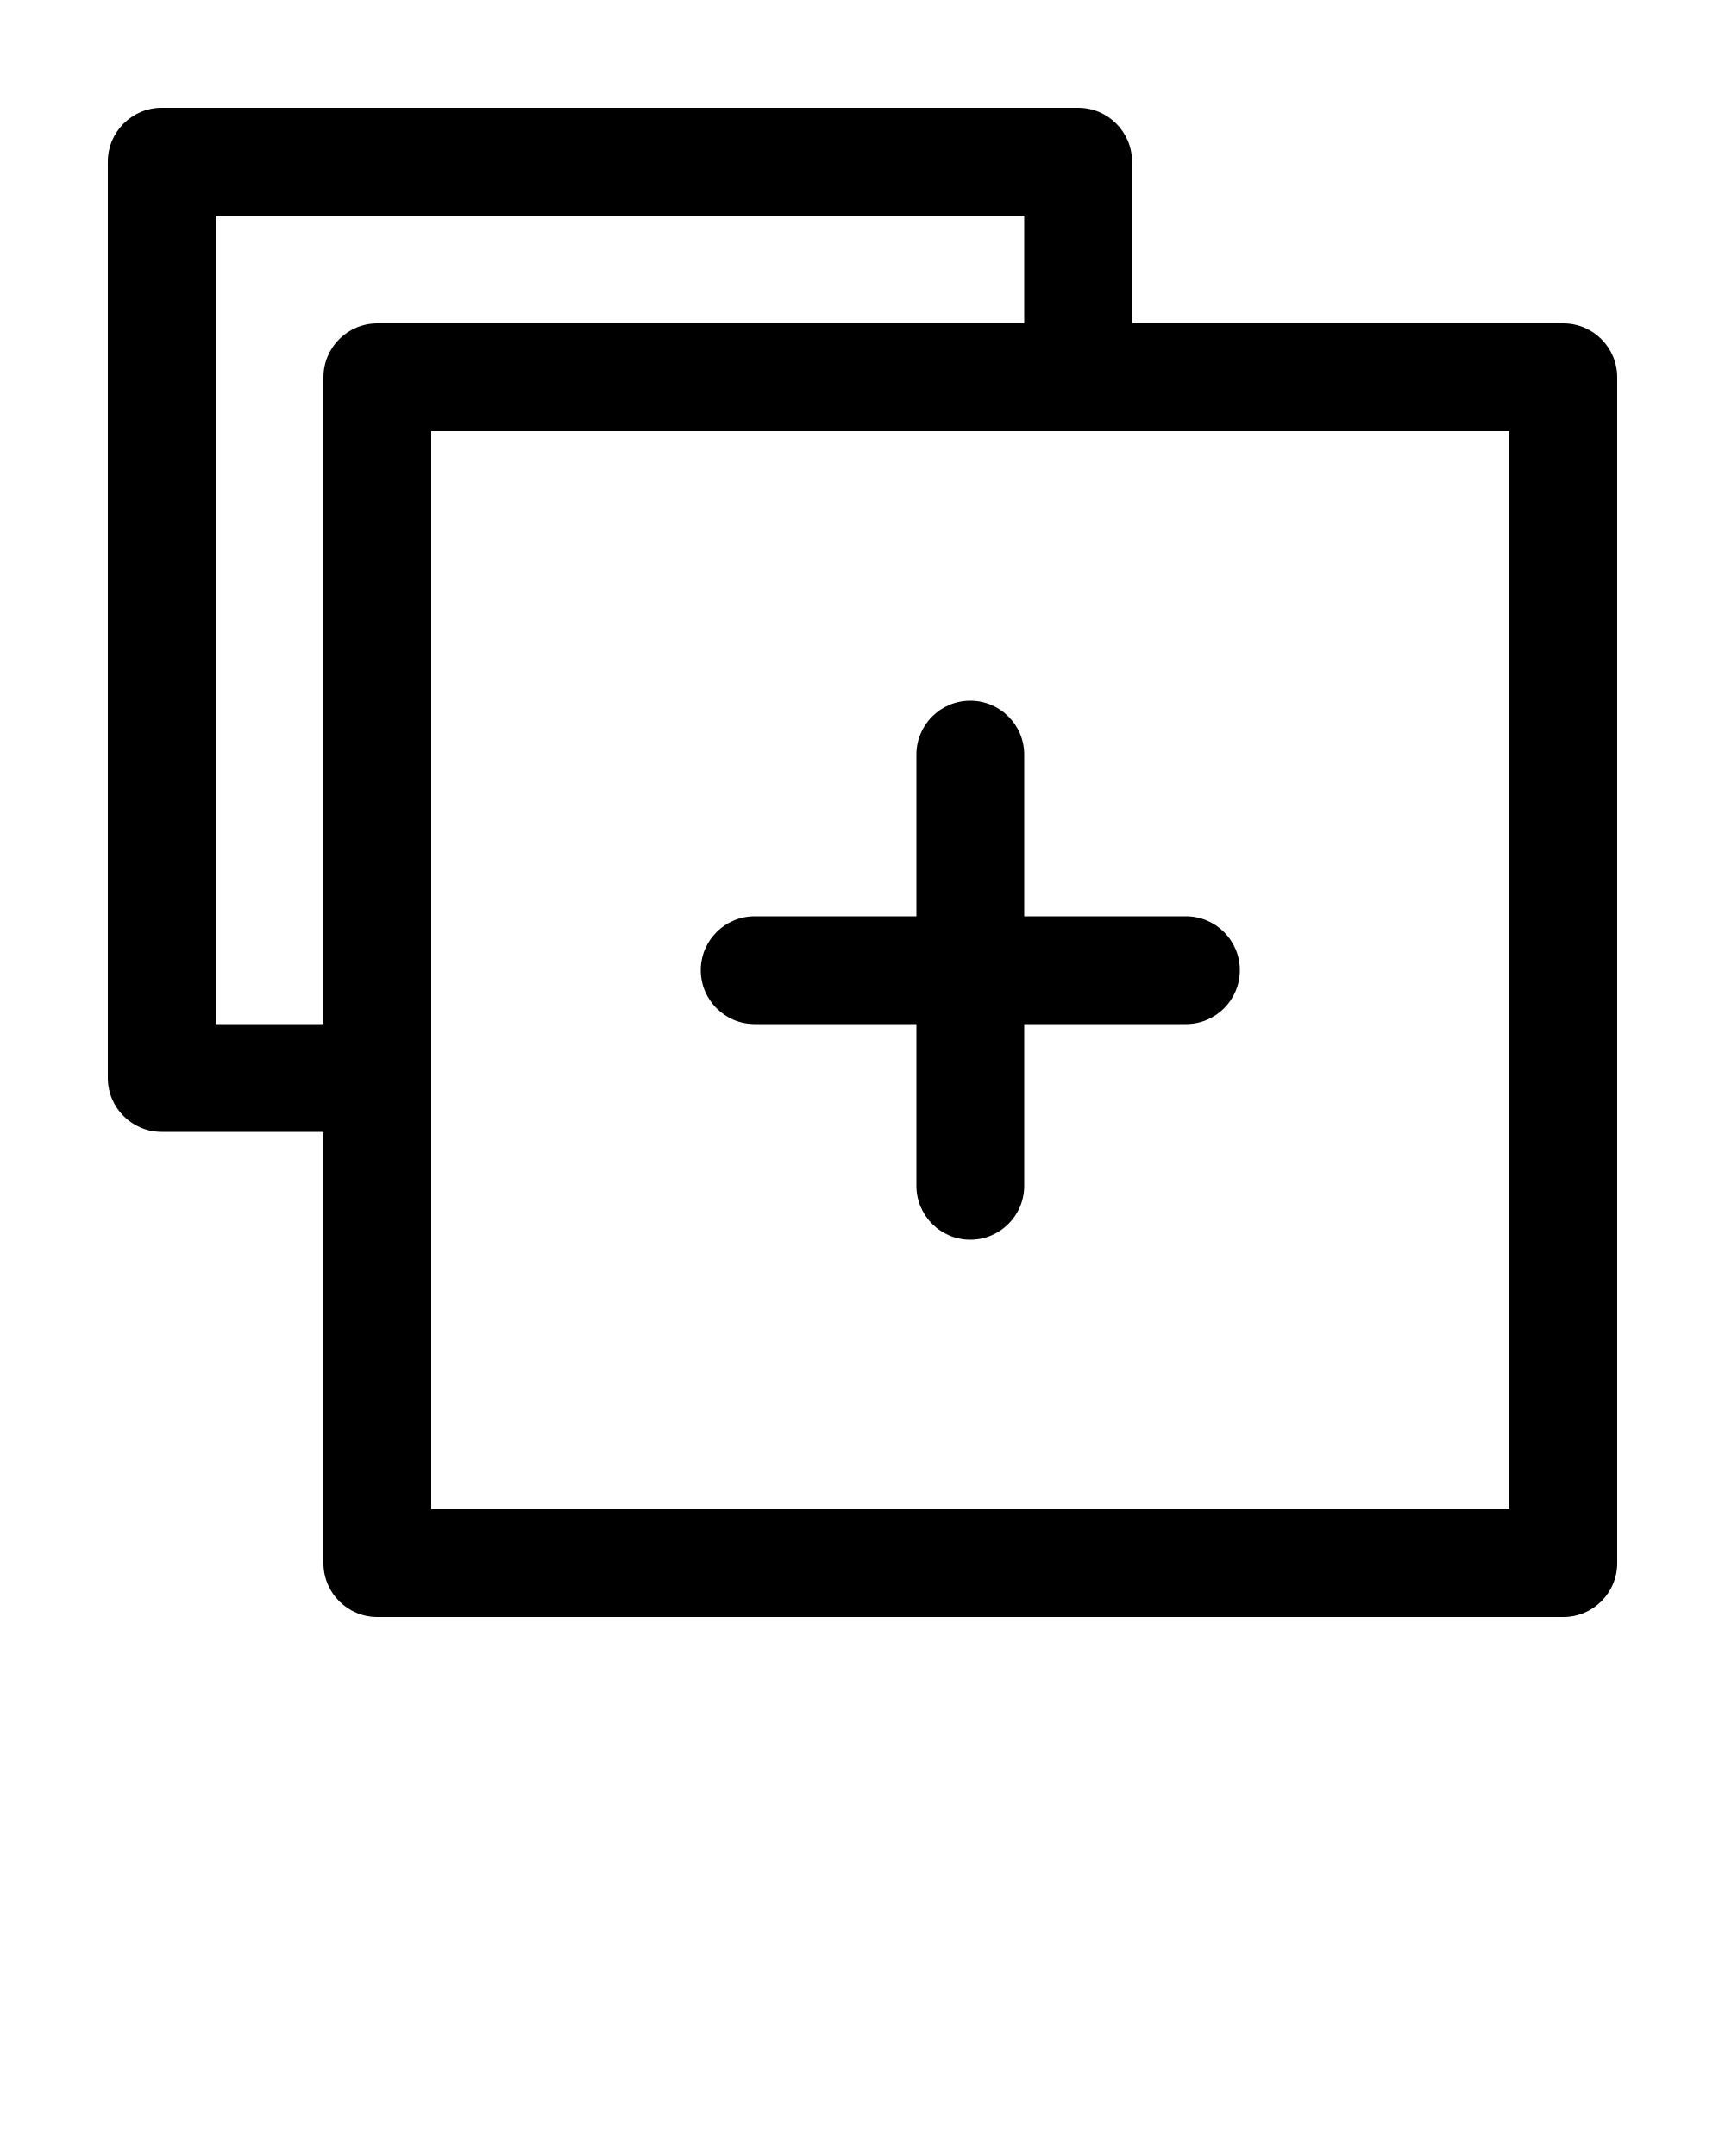
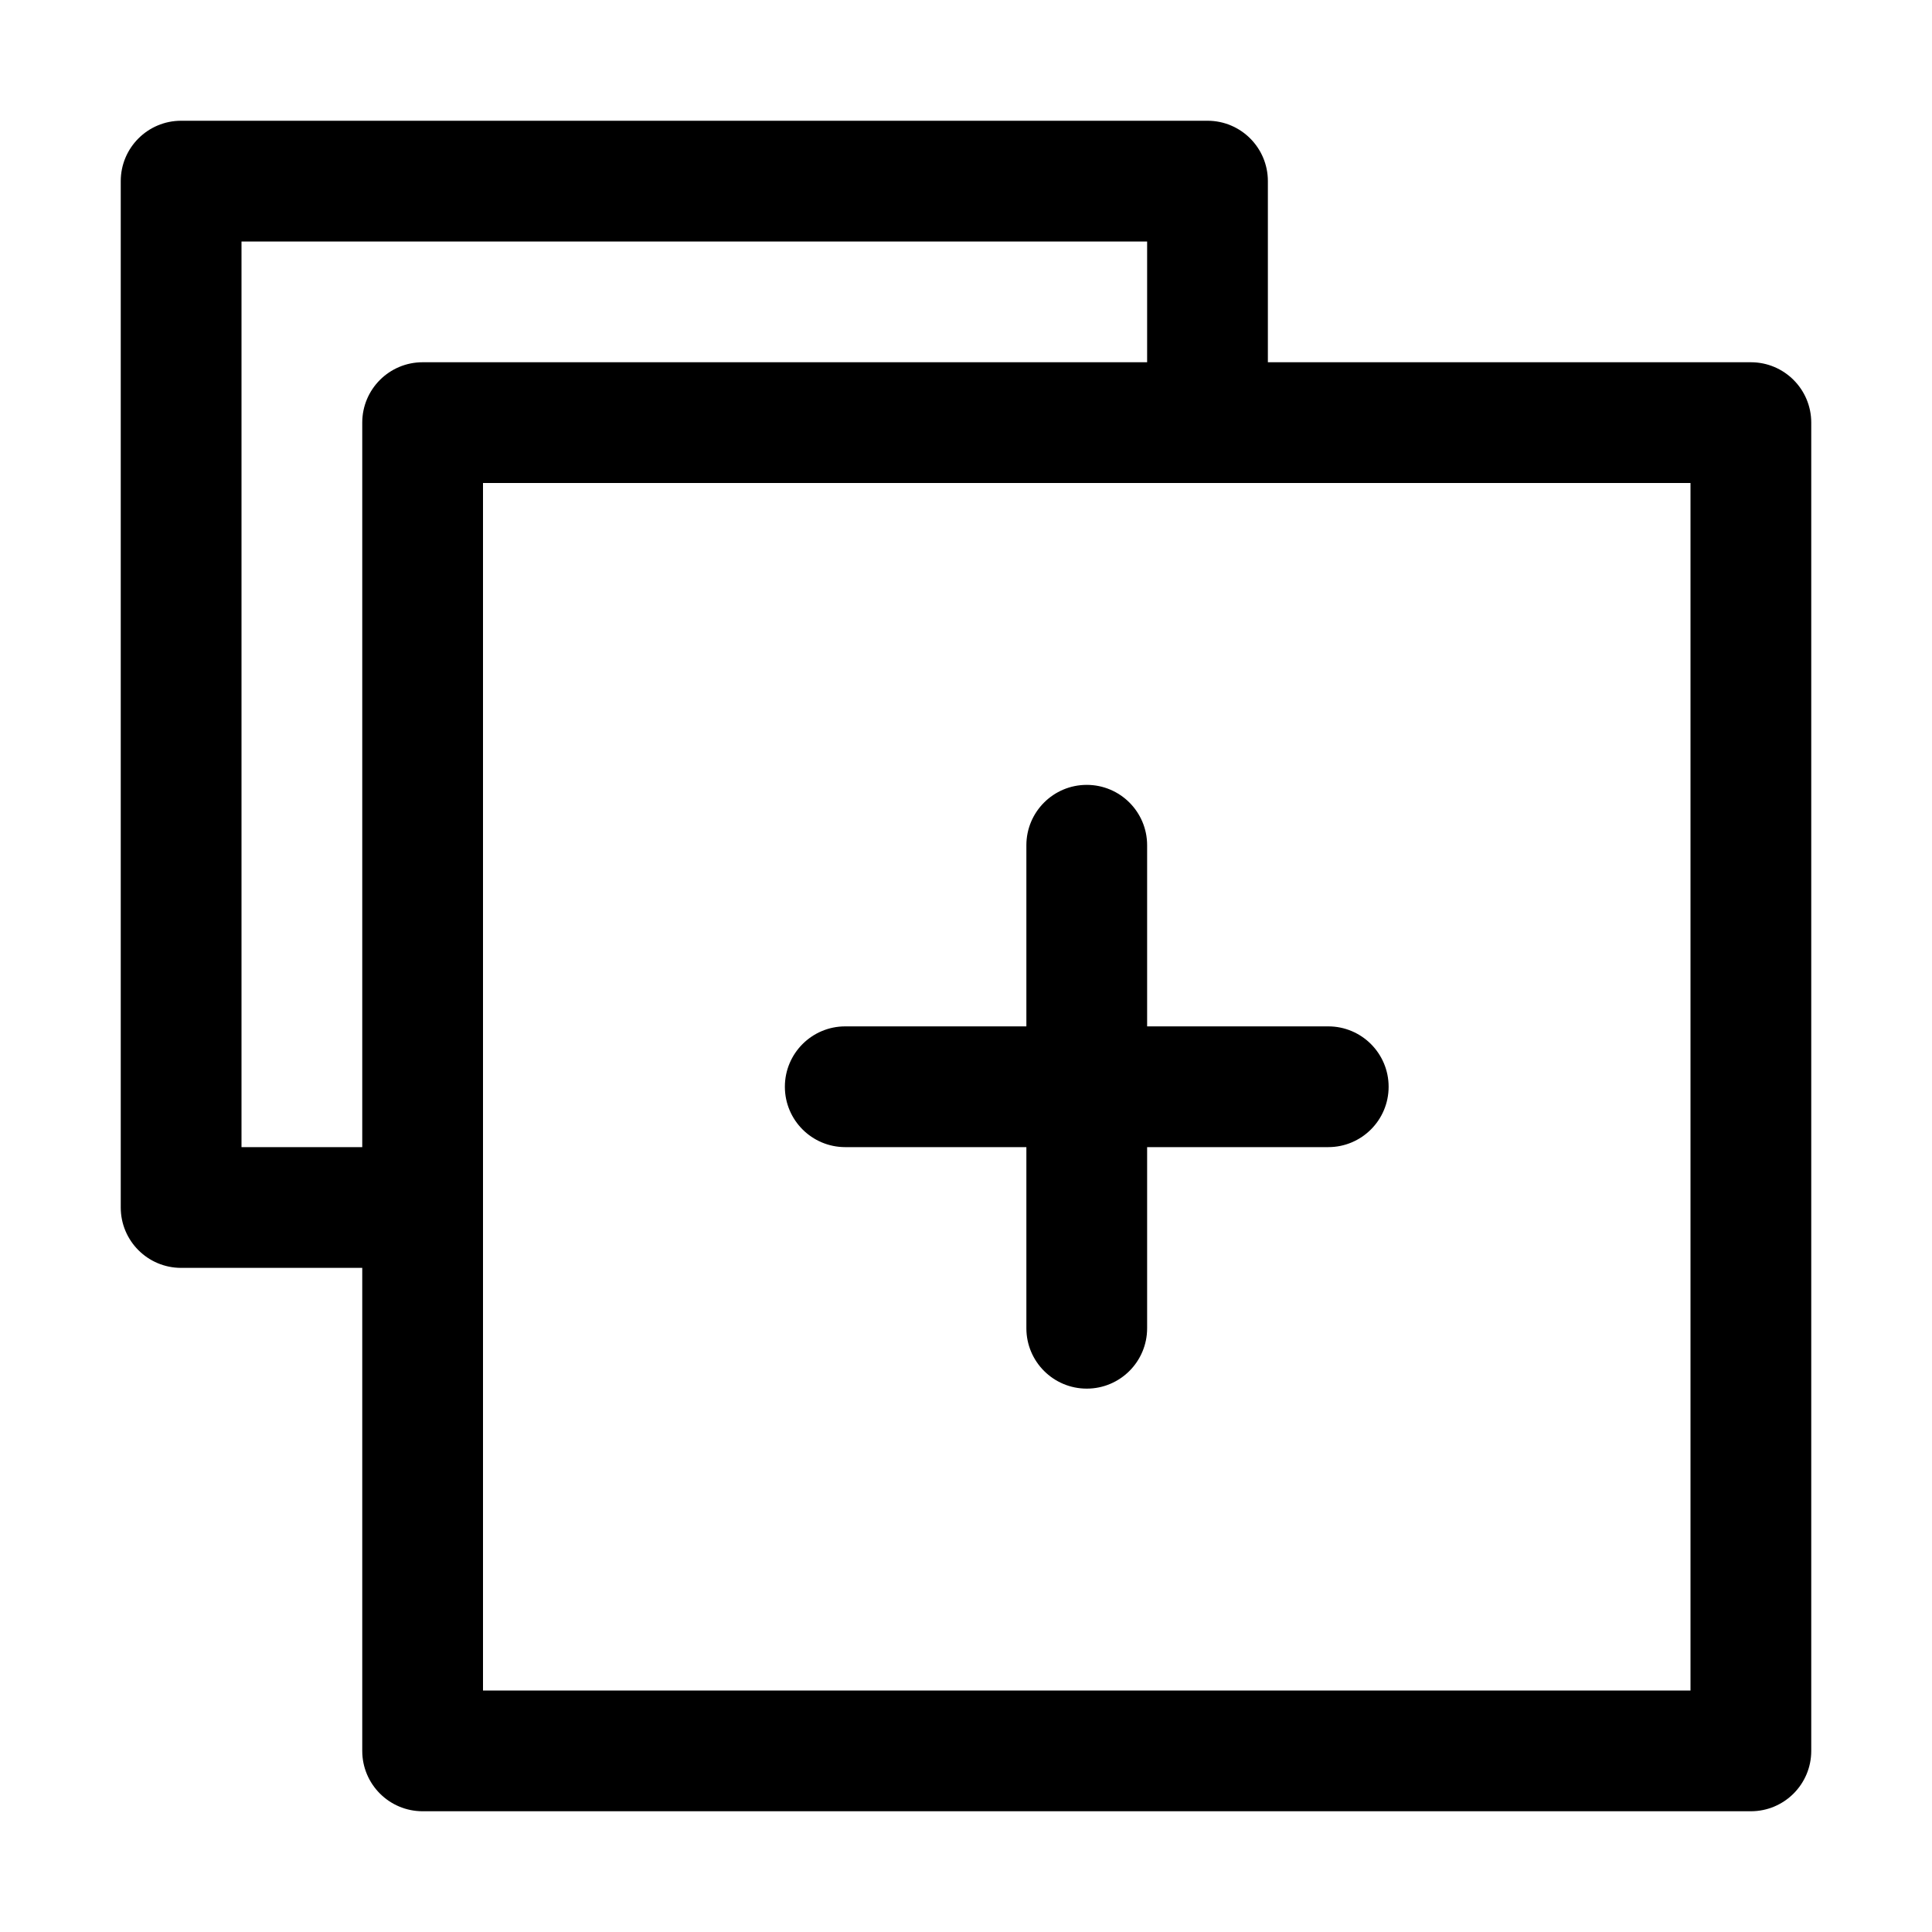
- <svg xmlns="http://www.w3.org/2000/svg" alt="more by Bagus Kusnandar from Noun Project (CC BY 3.0)" viewBox="0 0 32 40" x="0px" y="0px">
+ <svg xmlns="http://www.w3.org/2000/svg" alt="more by Bagus Kusnandar from Noun Project (CC BY 3.0)" viewBox="0 0 32 32" x="0px" y="0px">
  <defs>
    <style>.cls-1{fill:none;}</style>
  </defs>
  <g data-name="Add">
    <path class="cls-1" d="M6,7A1,1,0,0,1,7,6H19V4H4V19H6Z" />
    <path class="cls-1" d="M8,20v8H28V8H8Zm6-3h3V14a1,1,0,0,1,2,0v3h3a1,1,0,0,1,0,2H19v3a1,1,0,0,1-2,0V19H14a1,1,0,0,1,0-2Z" />
    <path d="M3,21H6v8a1,1,0,0,0,1,1H29a1,1,0,0,0,1-1V7a1,1,0,0,0-1-1H21V3a1,1,0,0,0-1-1H3A1,1,0,0,0,2,3V20A1,1,0,0,0,3,21ZM28,8V28H8V8H28ZM4,4H19V6H7A1,1,0,0,0,6,7V19H4Z" />
    <path d="M14,19h3v3a1,1,0,0,0,2,0V19h3a1,1,0,0,0,0-2H19V14a1,1,0,0,0-2,0v3H14a1,1,0,0,0,0,2Z" />
  </g>
</svg>
